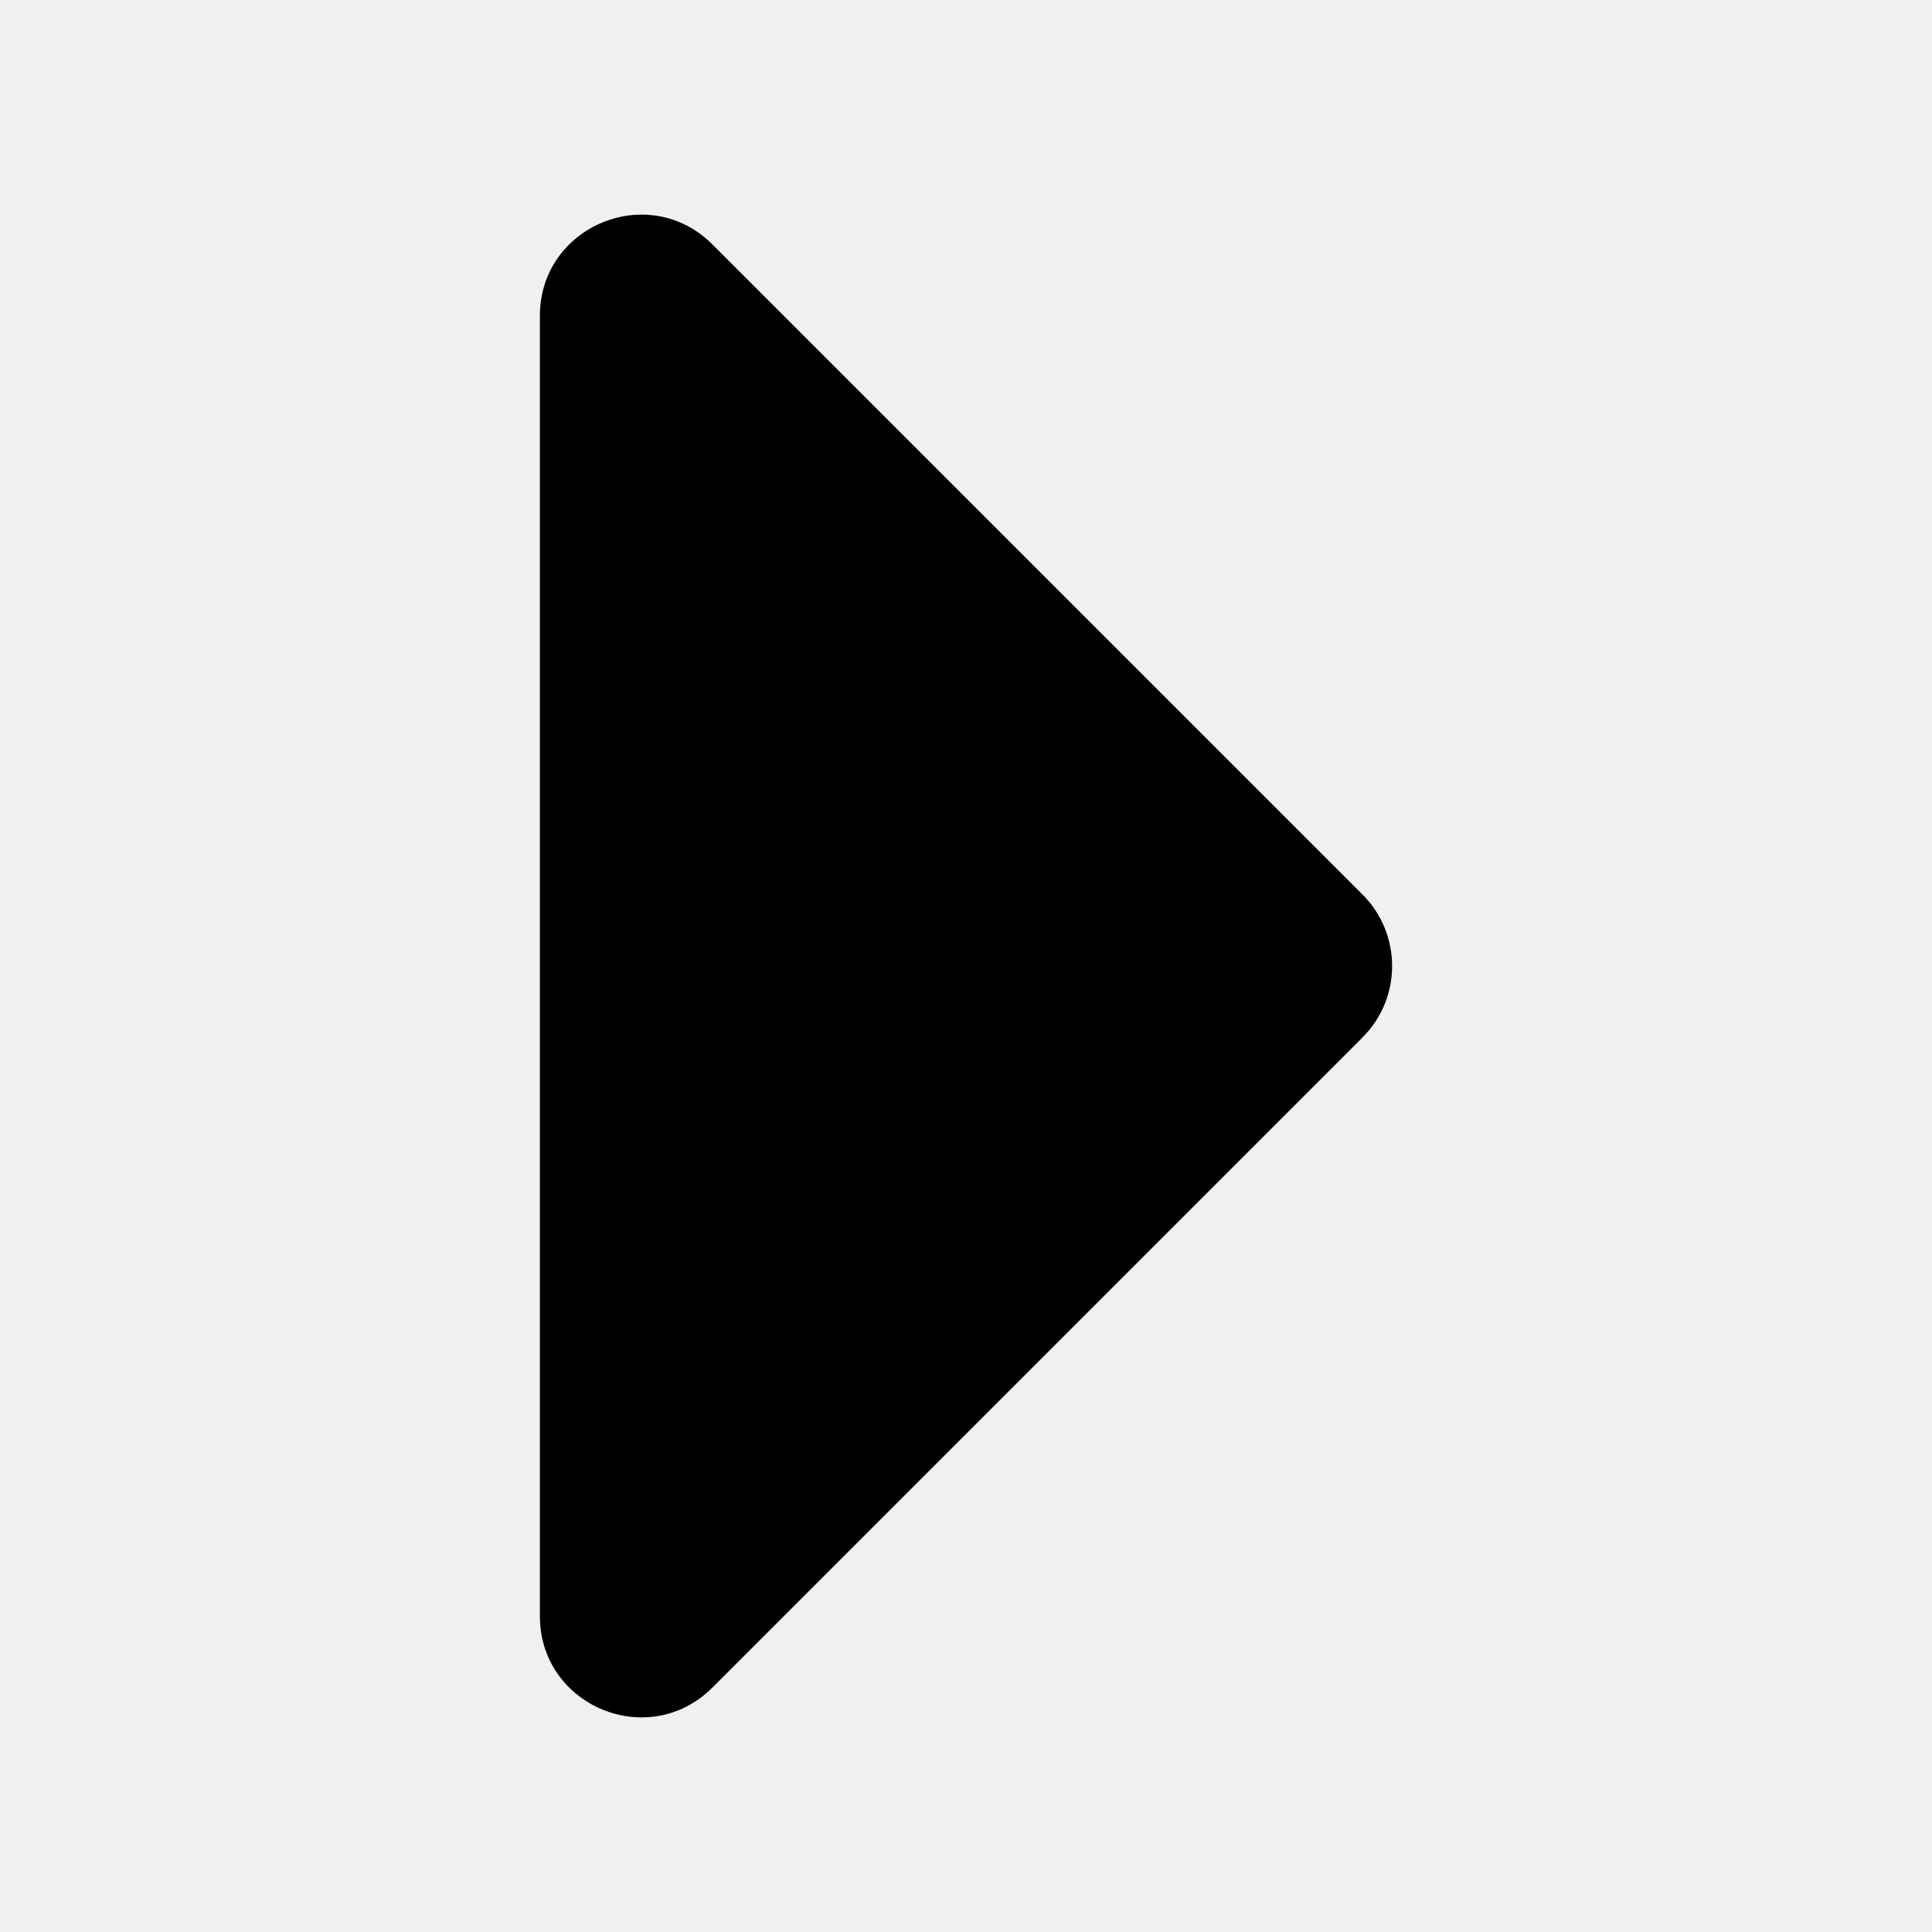
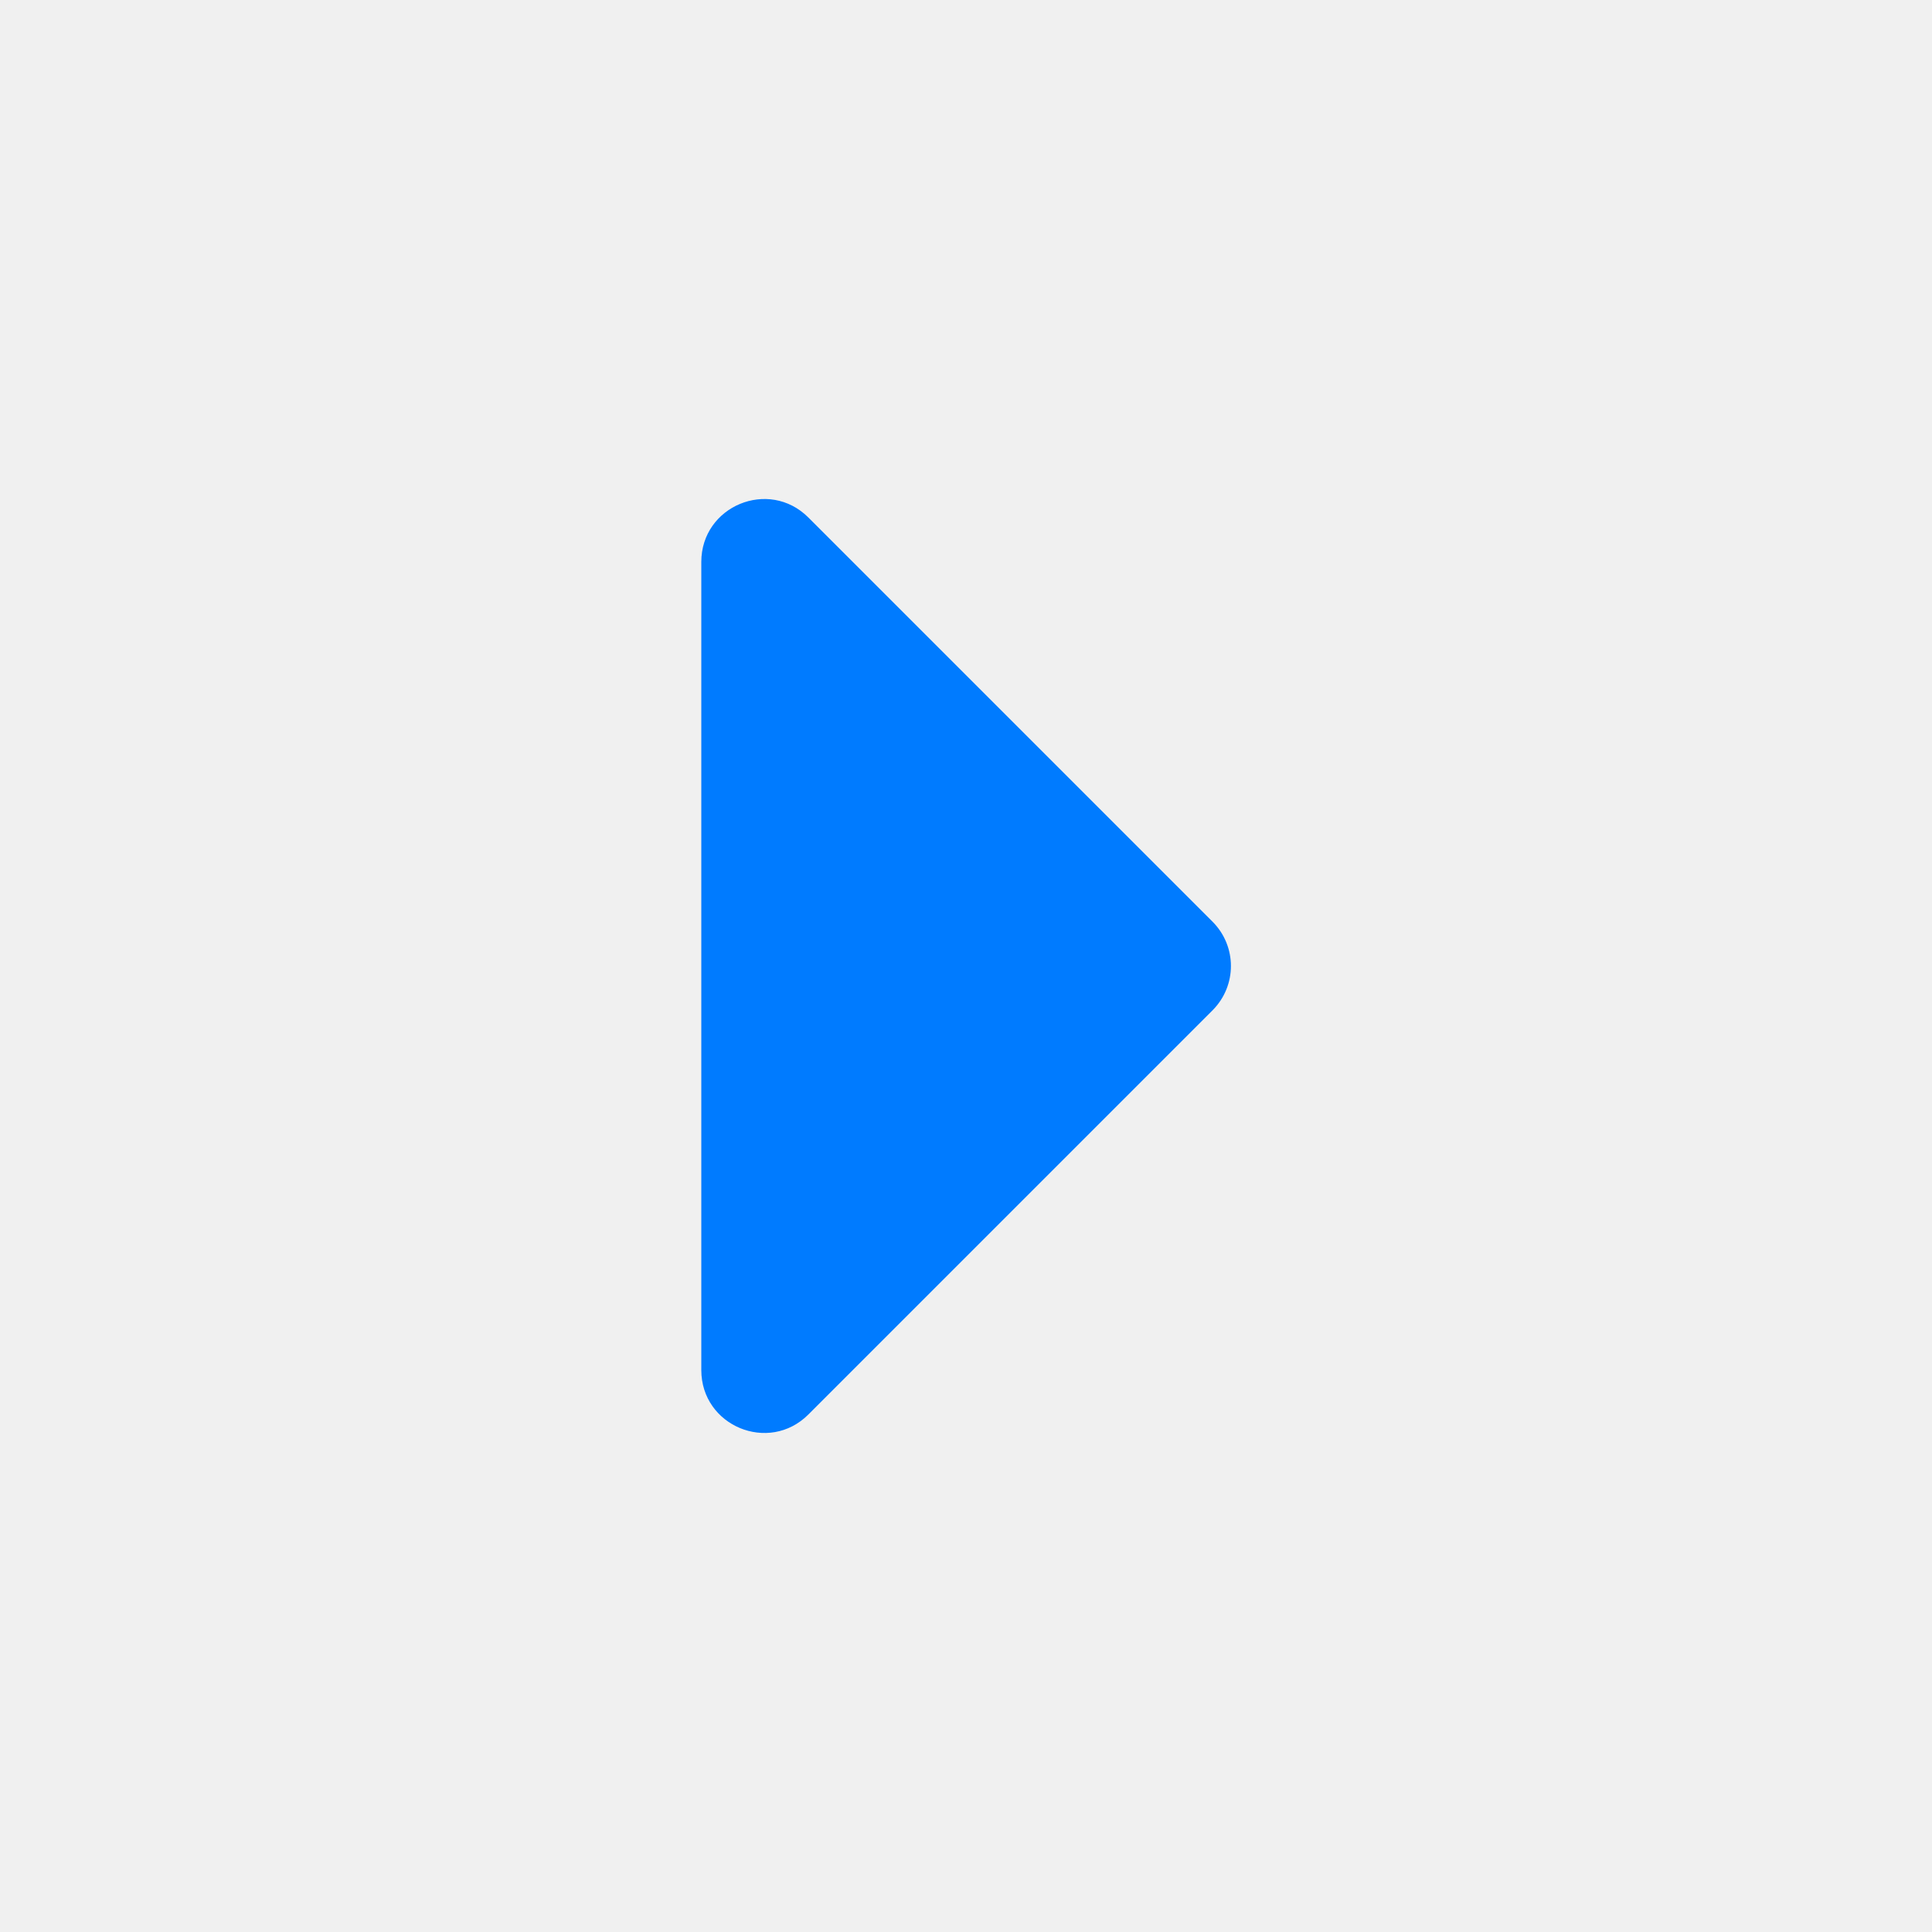
- <svg xmlns="http://www.w3.org/2000/svg" id="svg14" xml:space="preserve" viewBox="0 0 18 18" height="18" width="18" version="1.1">
-   <defs id="defs4">
- </defs>
-   <g id="f29fd424-924f-45ff-a8d9-a0dccaa31581" transform="translate(540,540)">
-     <rect id="rect6" height="1080" width="1080" ry="0" rx="0" y="-540" x="-540" vector-effect="non-scaling-stroke" style="visibility:hidden;opacity:1;fill:#ffffff;fill-rule:nonzero;stroke:none;stroke-width:1;stroke-linecap:butt;stroke-linejoin:miter;stroke-miterlimit:4;stroke-dasharray:none;stroke-dashoffset:0" />
-   </g>
-   <g id="f44b9f32-881d-4b97-a175-677547bd5a76" transform="translate(540,540)">
- </g>
-   <g id="g12" transform="matrix(0.04707654,0,0,0.04707654,8.999965,8.999989)">
-     <path id="path10" stroke-linecap="round" d="M 0,384.662 V 127.338 C 0,109.52 21.543,100.597 34.142,113.196 l 128.662,128.662 c 7.81,7.81 7.81,20.474 0,28.284 L 34.142,398.804 C 21.543,411.404 0,402.48 0,384.662 Z" transform="translate(-84.33,-256)" style="opacity:1;fill:#000000;fill-rule:nonzero;stroke:none;stroke-width:1;stroke-linecap:butt;stroke-linejoin:miter;stroke-miterlimit:4;stroke-dasharray:none;stroke-dashoffset:0" />
+ <svg xmlns="http://www.w3.org/2000/svg" id="svg868" version="1.1" viewBox="0 0 6.35 6.35" height="24" width="24">
+   <defs id="defs862" />
+   <g id="layer1">
+     <path id="path10" stroke-linecap="round" d="m 2.305,4.503 v -2.656 c 0,-0.184 0.222,-0.276 0.352,-0.146 l 1.328,1.328 c 0.081,0.081 0.081,0.211 0,0.292 l -1.328,1.328 c -0.13,0.13 -0.352,0.038 -0.352,-0.146 z" style="opacity:1;fill:#007bff;fill-rule:nonzero;stroke:none;stroke-width:0.01;stroke-linecap:butt;stroke-linejoin:miter;stroke-miterlimit:4;stroke-dasharray:none;stroke-dashoffset:0;fill-opacity:1" />
  </g>
</svg>
